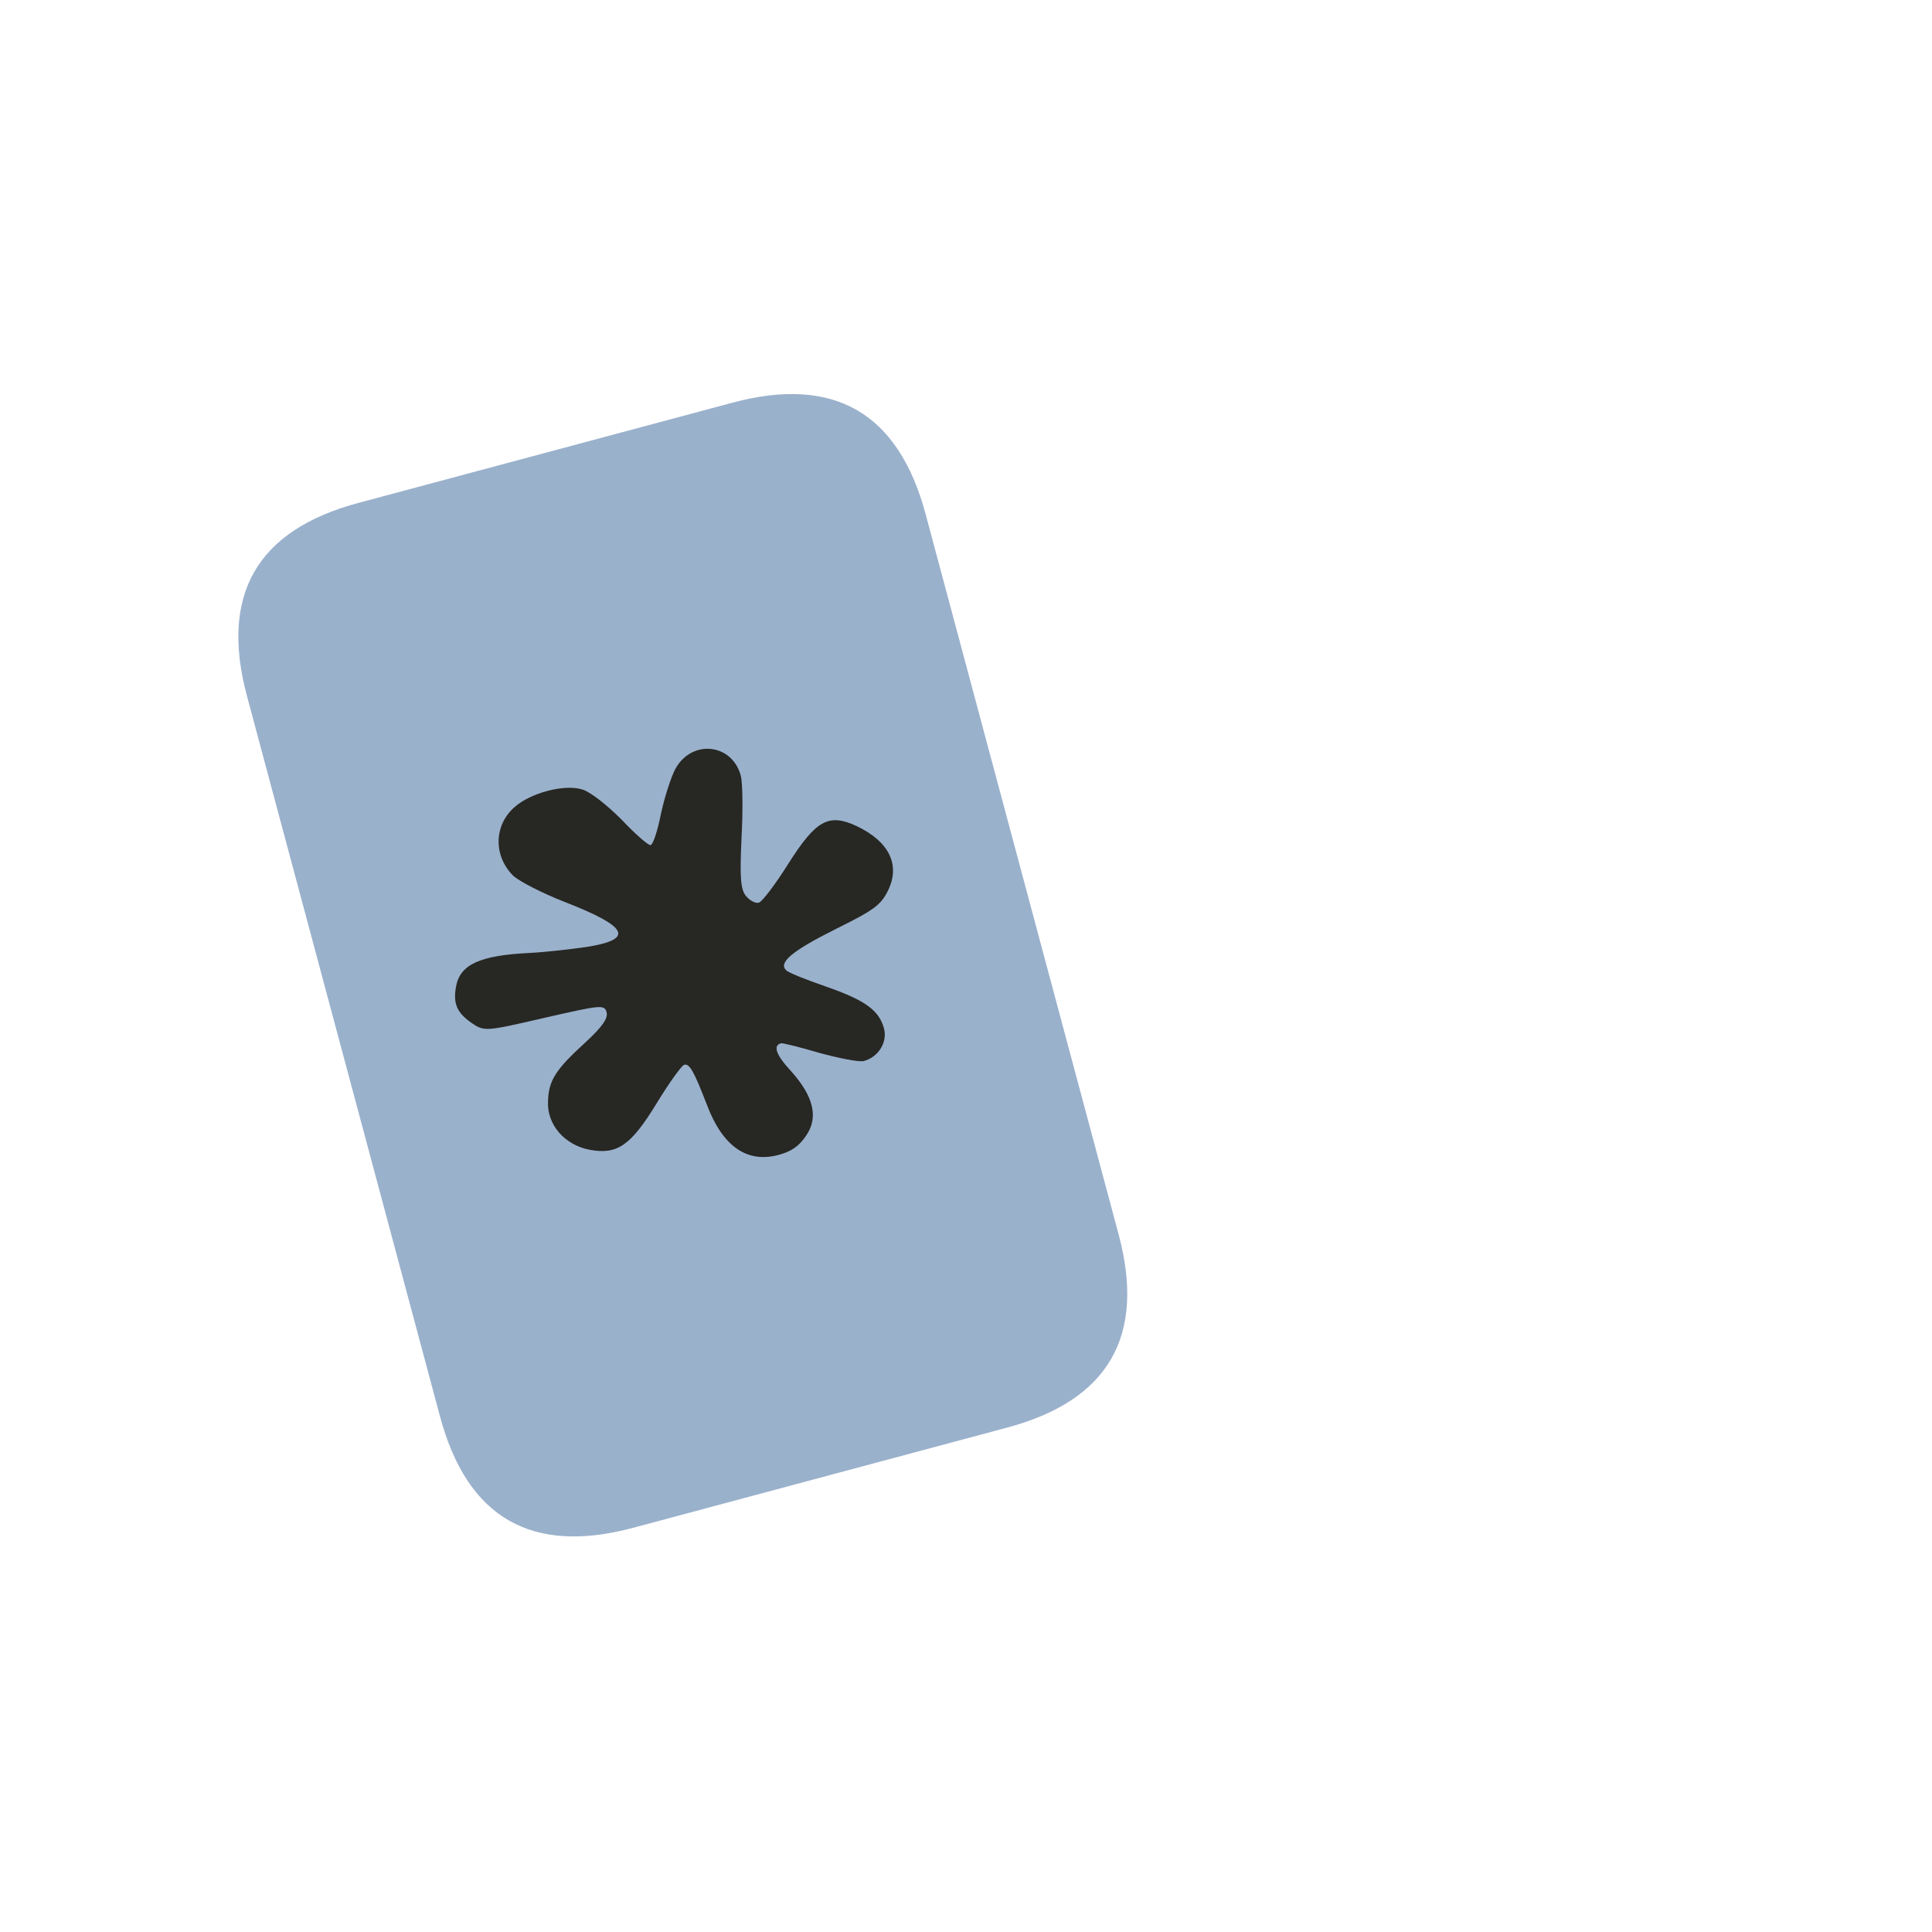
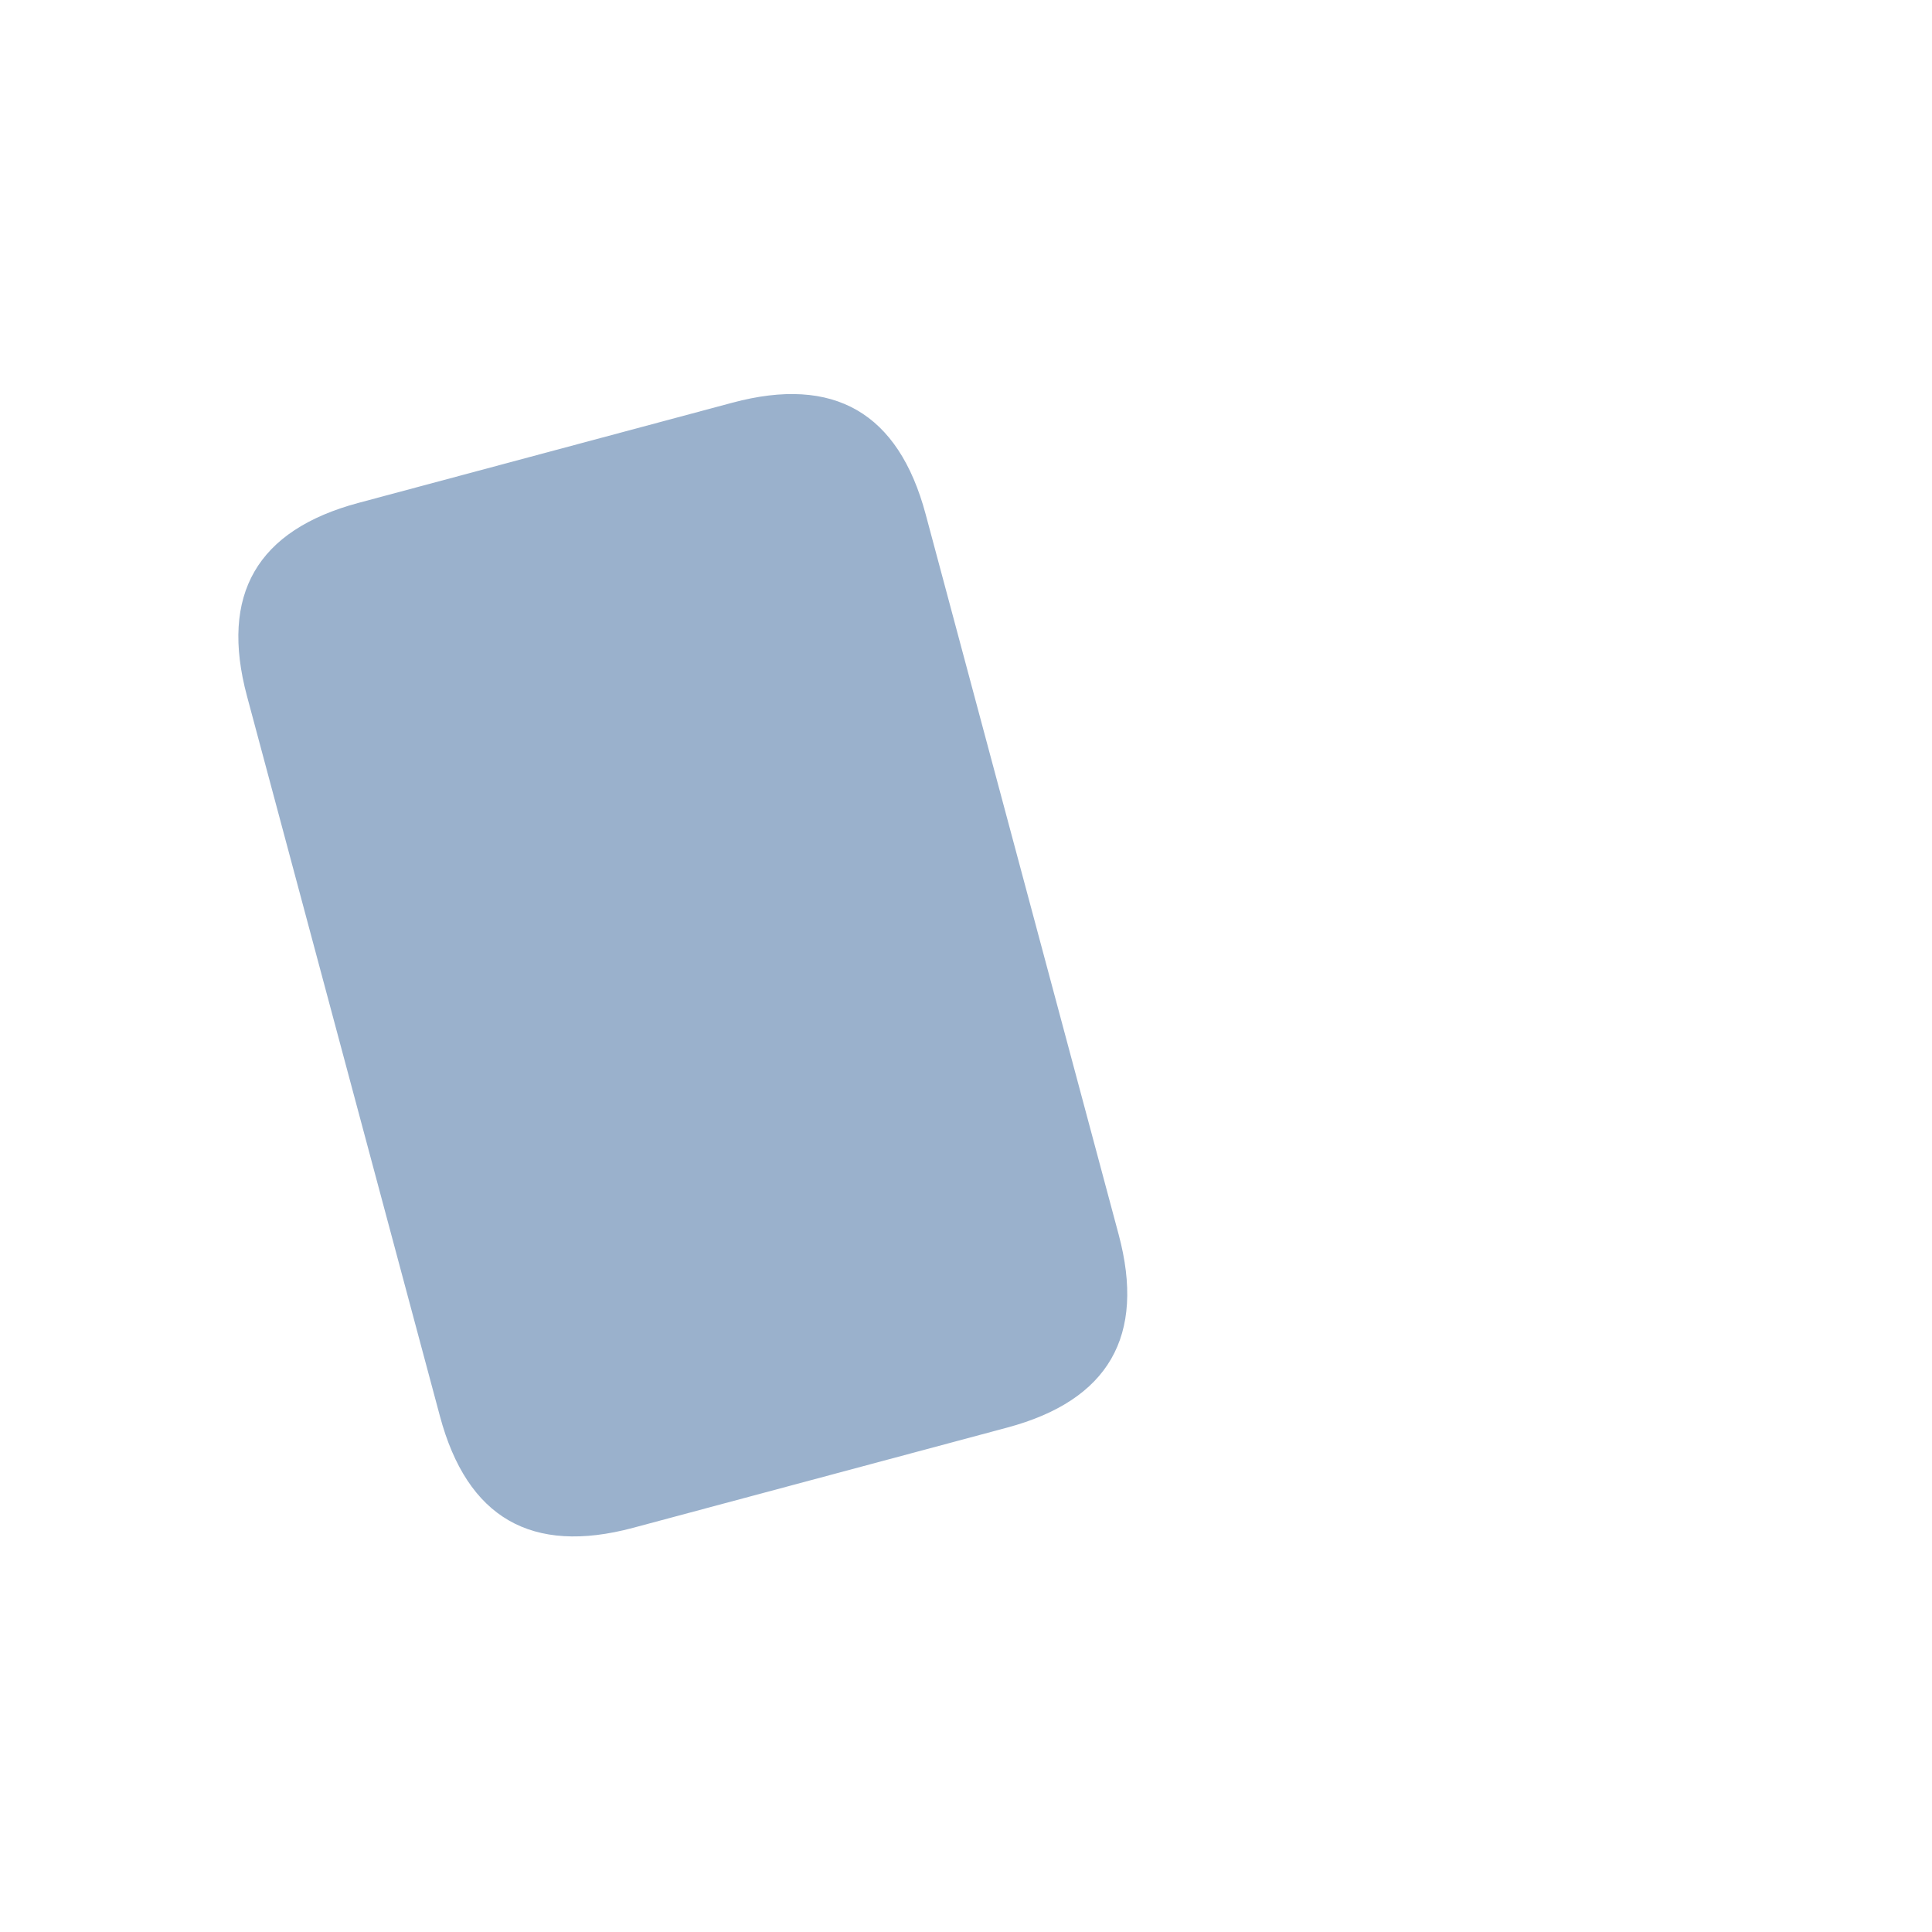
<svg xmlns="http://www.w3.org/2000/svg" width="1024" height="1024" viewBox="0 0 256 256">
-   <path d="M47.504 66.634 97.056 53.357Q117.244 47.947 122.653 68.135L148.225 163.569Q153.634 183.757 133.446 189.166L83.894 202.443Q63.706 207.853 58.297 187.665L32.725 92.231Q27.316 72.043 47.504 66.634Z" fill="#9AB1CC" />
-   <path d="M68.207 106.924C65.435 109.314 65.352 113.395 68.001 116.038C68.786 116.77 71.858 118.358 74.814 119.507C83.222 122.784 84.076 124.438 77.877 125.452C75.897 125.747 72.417 126.15 70.214 126.27C63.534 126.589 60.922 127.818 60.42 130.776C60.017 133.002 60.575 134.206 62.458 135.525C64.187 136.709 64.296 136.679 72.164 134.865C79.647 133.154 80.101 133.092 80.38 134.135C80.586 134.903 79.833 136.046 77.567 138.124C73.548 141.789 72.69 143.196 72.613 145.981C72.484 149.016 74.79 151.692 78.081 152.34C81.801 153.049 83.586 151.806 87.06 146.11C88.696 143.436 90.326 141.176 90.656 141.088C91.369 140.897 91.938 141.921 93.652 146.344C95.731 151.905 98.98 154.152 103.151 153.034C104.853 152.579 105.848 151.9 106.776 150.534C108.486 148.134 107.845 145.306 104.825 141.938C102.846 139.821 102.384 138.533 103.481 138.239C103.701 138.18 105.971 138.749 108.589 139.518C111.192 140.232 113.861 140.752 114.465 140.591C116.386 140.076 117.621 138.098 117.135 136.287C116.488 133.872 114.66 132.538 109.406 130.71C106.813 129.817 104.44 128.864 104.187 128.579C103.095 127.577 104.861 126.045 110.67 123.136C115.865 120.567 116.695 119.933 117.655 118.029C119.335 114.637 117.849 111.506 113.472 109.443C109.777 107.727 108.098 108.706 104.459 114.446C102.768 117.135 100.988 119.494 100.549 119.612C100.11 119.73 99.359 119.343 98.839 118.717C98.135 117.847 98.012 116.292 98.255 111.05C98.455 107.408 98.407 103.715 98.157 102.781C97.01 98.5 91.68 97.928 89.499 101.866C88.911 102.965 88.047 105.667 87.574 107.853C87.156 110.024 86.539 111.895 86.21 111.983C85.936 112.057 84.173 110.529 82.363 108.602C80.358 106.609 78.193 104.895 77.113 104.596C74.744 103.878 70.298 105.07 68.207 106.924Z" fill="#272723" />
+   <path d="M47.504 66.634 97.056 53.357Q117.244 47.947 122.653 68.135L148.225 163.569Q153.634 183.757 133.446 189.166L83.894 202.443Q63.706 207.853 58.297 187.665L32.725 92.231Q27.316 72.043 47.504 66.634Z" fill="#9AB1CC" id="bouba-card" />
</svg>
